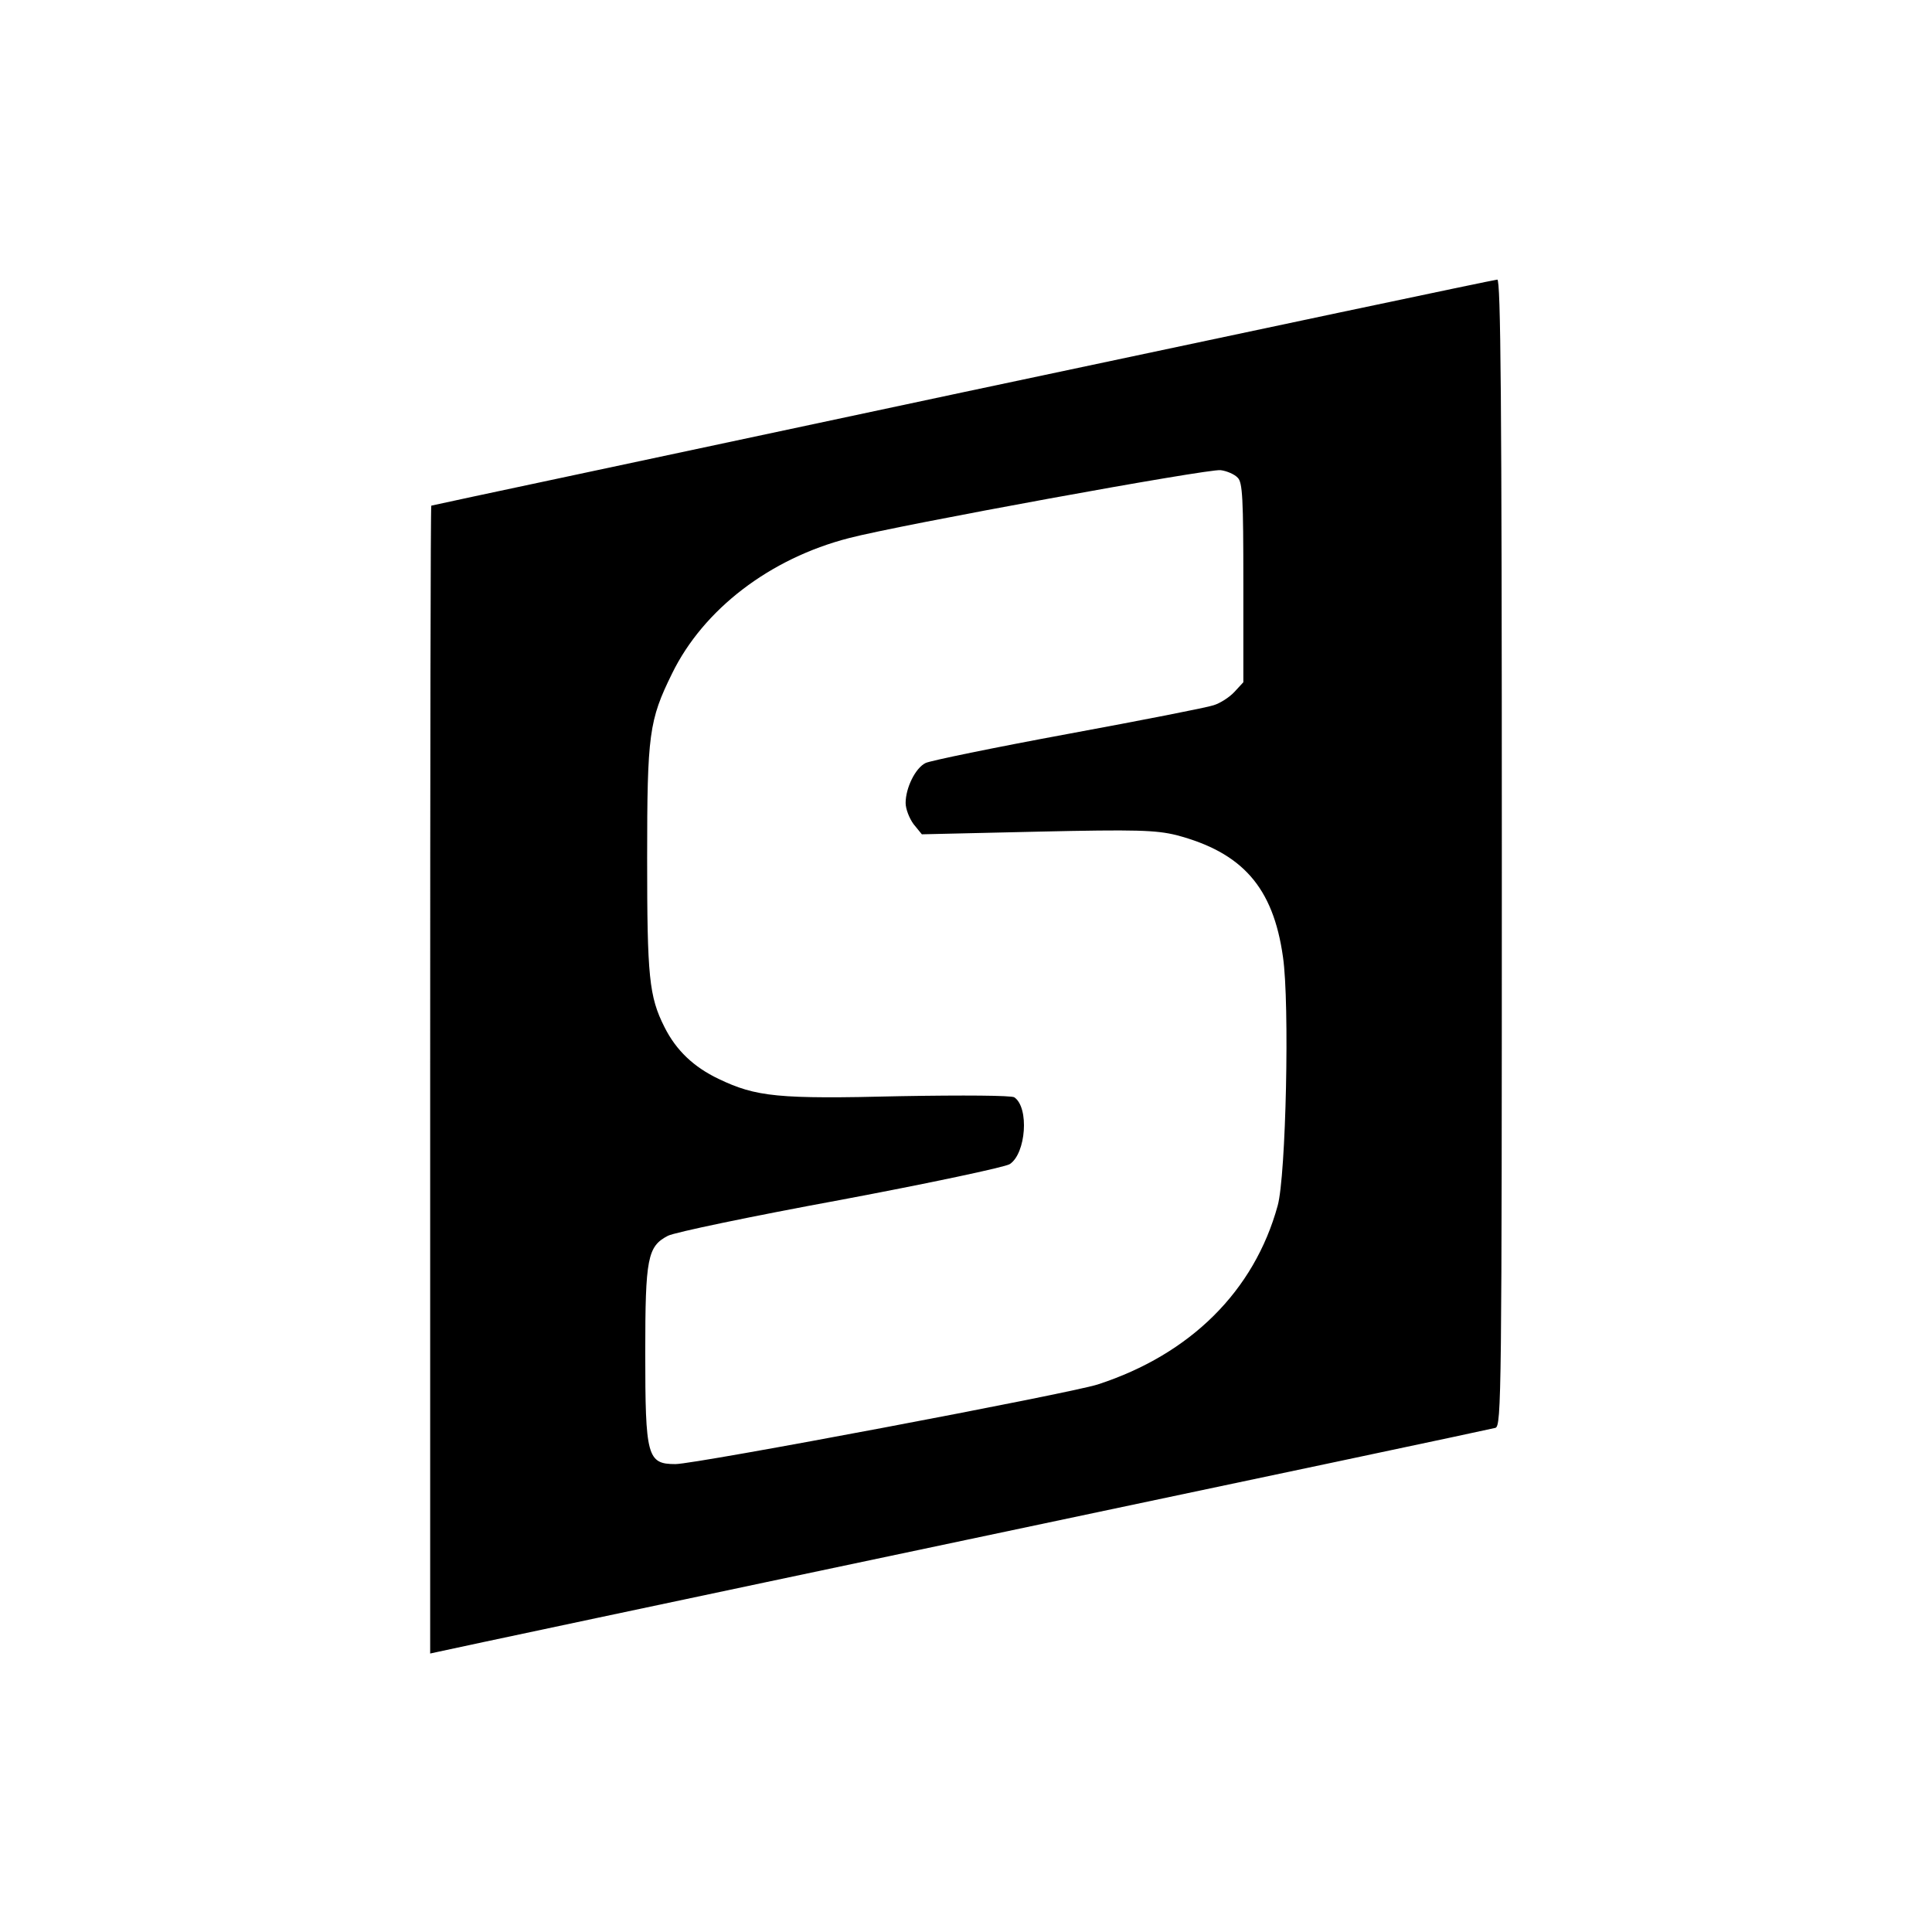
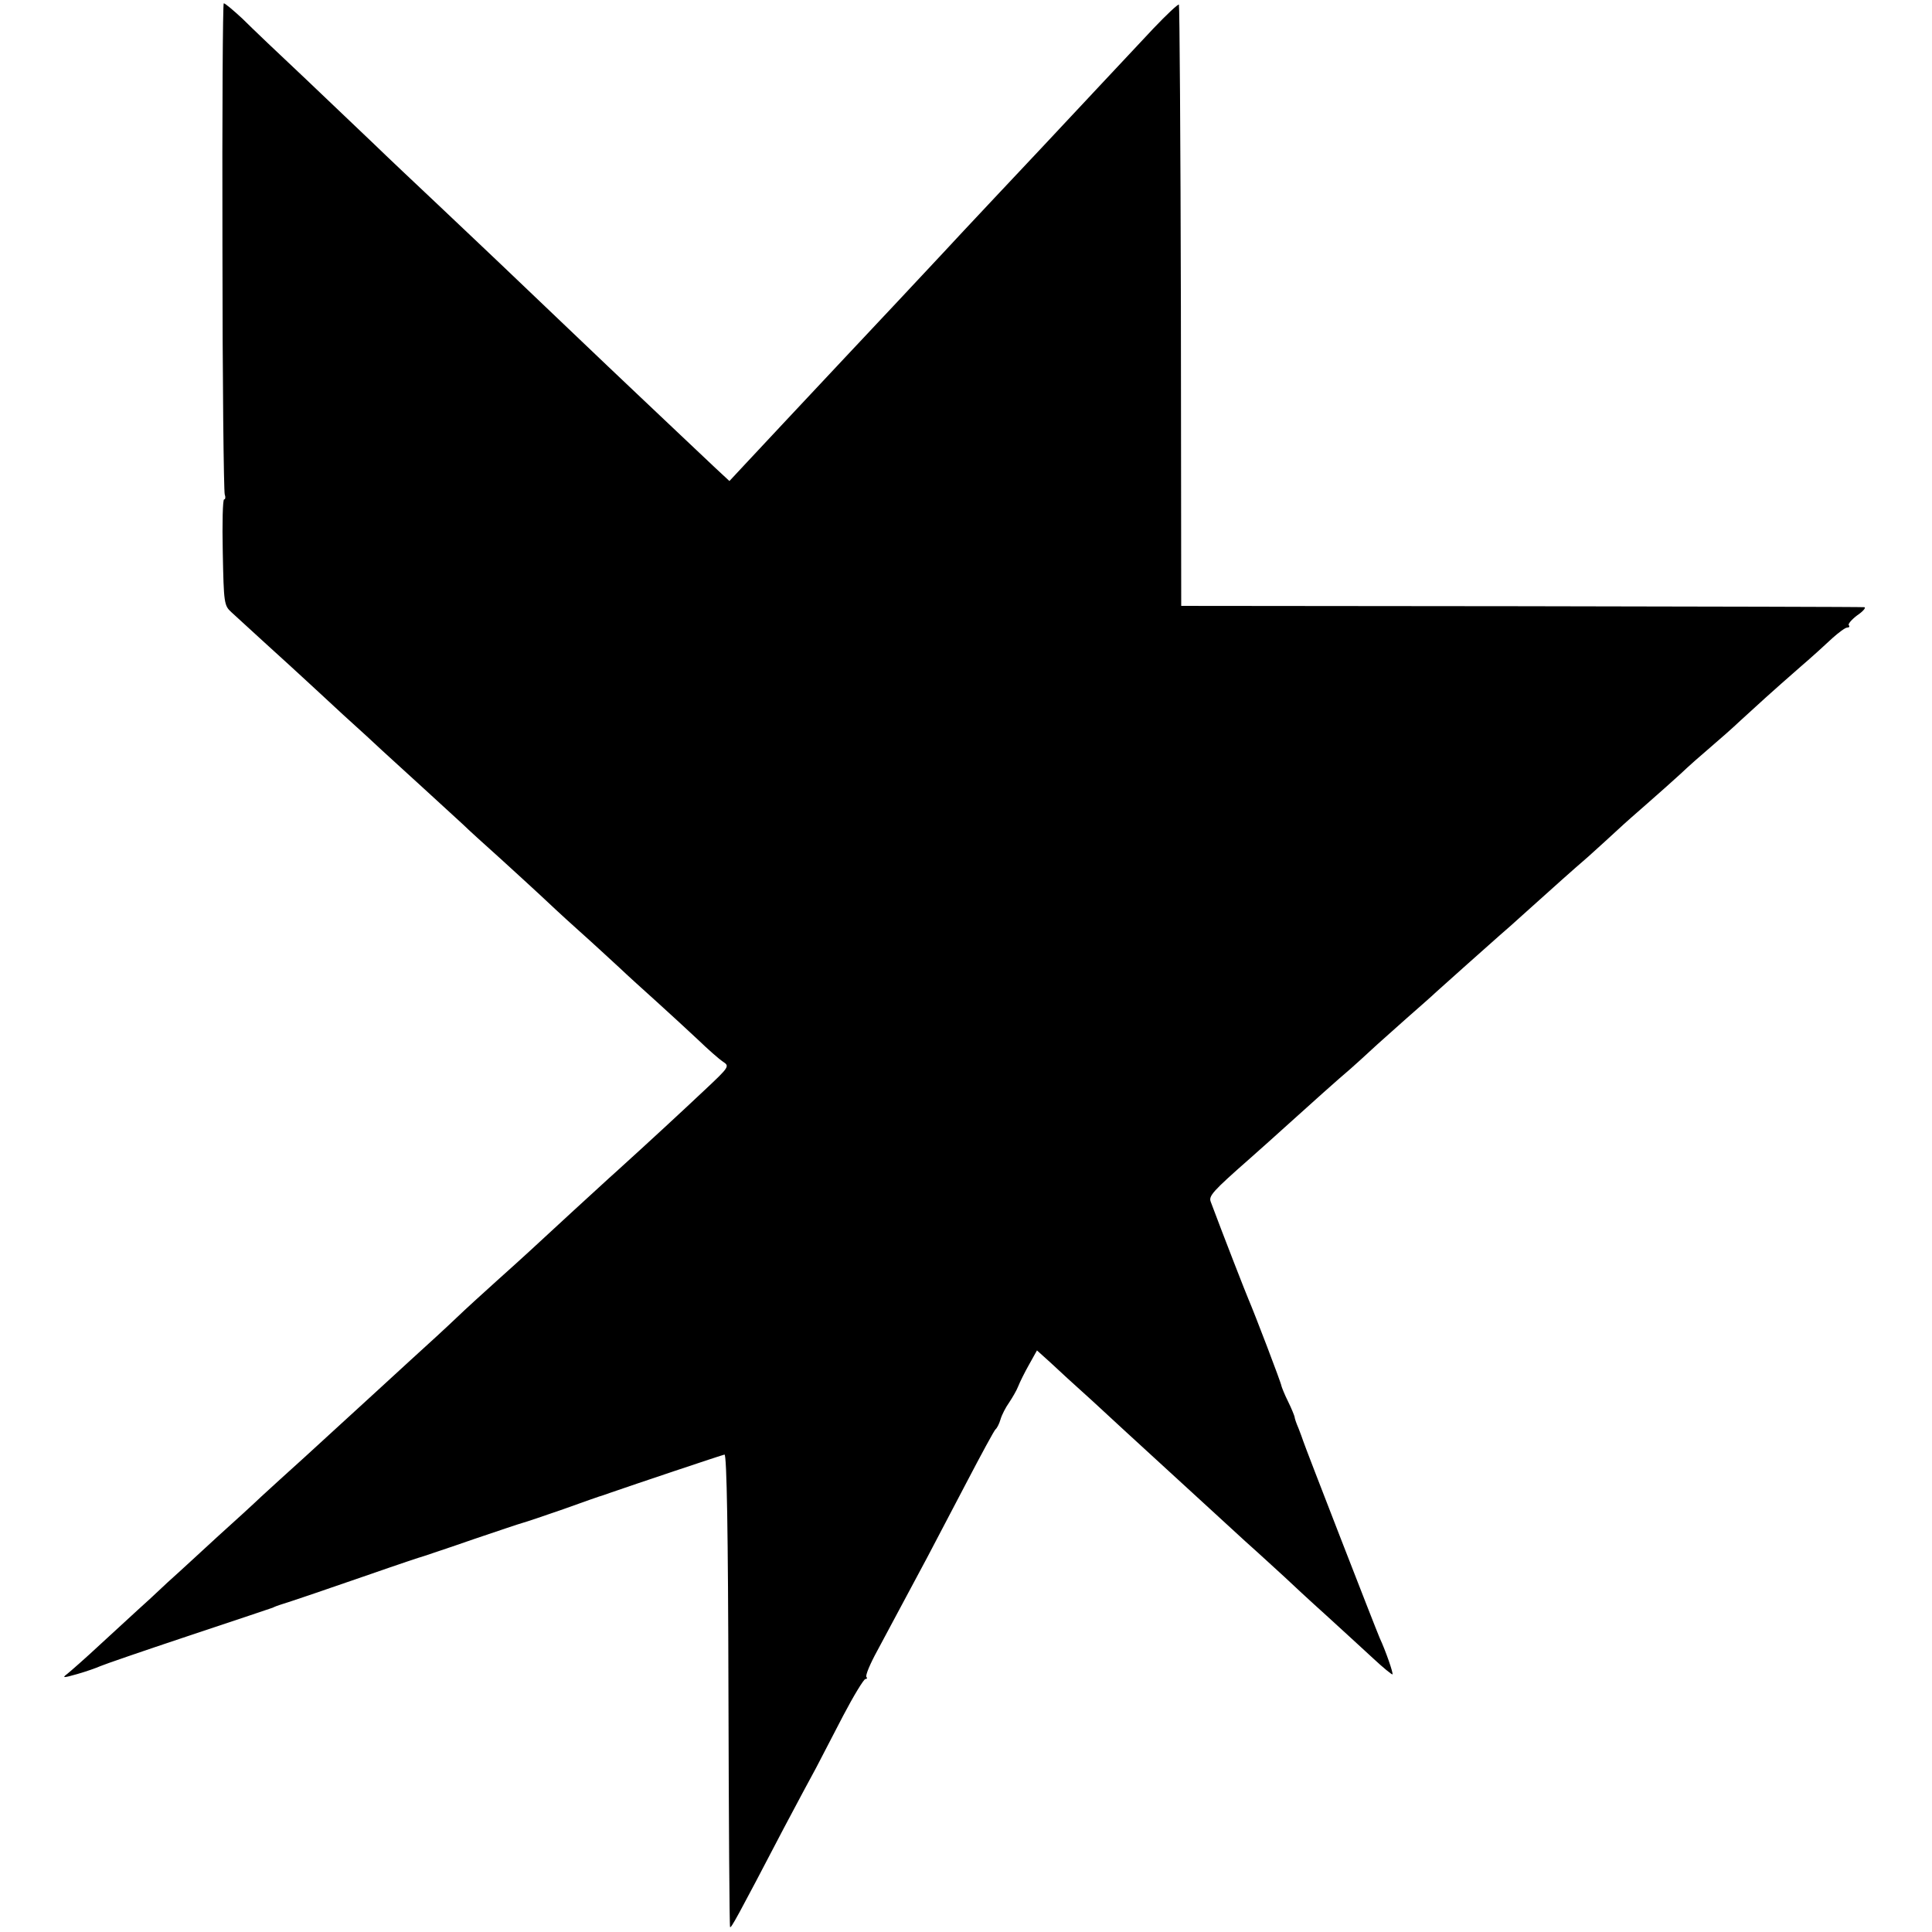
- <svg xmlns="http://www.w3.org/2000/svg" version="1.0" width="512pt" height="512pt" viewBox="0 0 512 512" preserveAspectRatio="xMidYMid meet">
-   <g transform="translate(0,512) scale(0.1,-0.1)" fill="#000000" stroke="none">
-     <path d="M2550 4080 c-773 -165 -1406 -299 -1407 -300 -2 0 -3 -684 -3 -1521 l0 -1521 23 5 c12 3 643 137 1402 297 759 160 1388 293 1398 296 16 5 17 86 17 1525 0 1209 -3 1519 -12 1518 -7 0 -645 -135 -1418 -299z m730 -226 c13 -12 15 -56 15 -279 l0 -263 -24 -26 c-13 -14 -38 -30 -55 -35 -17 -6 -191 -40 -386 -76 -195 -36 -365 -71 -377 -77 -27 -13 -53 -66 -53 -106 0 -16 10 -41 21 -56 l22 -27 306 7 c265 6 314 4 368 -9 175 -46 257 -138 283 -323 18 -123 8 -580 -14 -659 -62 -226 -231 -394 -477 -474 -75 -24 -1065 -211 -1119 -211 -75 0 -80 20 -80 296 0 250 6 281 60 309 17 9 223 52 457 95 234 44 437 87 449 95 43 28 52 150 12 177 -7 5 -134 6 -303 3 -323 -8 -381 -2 -481 46 -65 31 -112 75 -143 137 -41 81 -46 134 -46 447 0 330 5 366 66 490 83 170 259 305 469 359 129 34 956 185 985 180 16 -2 37 -11 45 -20z" />
+ <svg xmlns="http://www.w3.org/2000/svg" version="1.0" width="588pt" height="588pt" viewBox="0 0 588 588" preserveAspectRatio="xMidYMid meet">
+   <g transform="translate(0,588) scale(0.1,-0.1)" fill="#000000" stroke="none">
+     <path d="M677 5130 c0 -408 4 -747 7 -755 3 -8 2 -15 -2 -15 -4 0 -6 -72 -4 -161 3 -154 4 -162 26 -182 13 -12 61 -56 106 -97 45 -41 97 -88 115 -105 18 -16 71 -66 119 -110 49 -44 102 -93 120 -110 18 -16 74 -68 126 -115 51 -47 105 -96 120 -110 14 -14 66 -61 115 -105 48 -44 102 -93 120 -110 17 -16 68 -64 114 -105 46 -41 102 -93 126 -115 23 -22 75 -69 115 -105 40 -36 96 -88 125 -115 29 -28 63 -58 75 -66 21 -14 21 -15 -58 -89 -68 -64 -164 -153 -270 -249 -15 -13 -72 -66 -127 -116 -131 -121 -147 -136 -234 -214 -40 -36 -95 -86 -121 -111 -26 -25 -89 -83 -141 -130 -51 -47 -100 -92 -109 -100 -63 -58 -138 -126 -213 -195 -49 -44 -108 -98 -132 -120 -23 -22 -82 -76 -131 -120 -48 -44 -117 -108 -154 -141 -36 -34 -77 -72 -92 -85 -14 -13 -64 -59 -111 -102 -46 -43 -93 -84 -103 -92 -16 -12 -11 -12 31 0 28 8 59 19 70 24 11 5 130 46 265 91 135 45 252 84 260 87 8 4 17 7 20 8 27 8 162 54 280 95 80 28 152 52 160 54 8 3 76 25 150 51 74 25 142 48 150 50 8 2 65 21 125 42 61 22 115 41 120 42 6 2 15 5 20 7 75 26 343 116 350 117 7 1 11 -244 12 -717 1 -395 3 -720 5 -721 3 -4 20 26 163 300 41 77 85 160 99 185 13 25 50 96 82 158 32 61 63 112 68 112 5 0 6 3 3 6 -4 4 11 40 33 80 37 69 59 110 152 284 19 36 72 137 118 225 46 88 86 162 90 165 4 3 11 16 15 30 4 14 16 37 26 51 10 15 23 37 28 50 5 13 20 43 33 66 l24 43 40 -36 c21 -20 79 -73 128 -117 97 -90 101 -93 236 -217 51 -47 105 -96 120 -110 15 -14 64 -59 109 -100 46 -41 100 -91 121 -110 20 -19 77 -72 126 -116 49 -45 114 -104 144 -132 30 -28 56 -49 58 -48 3 3 -20 70 -39 111 -11 25 -229 586 -233 600 -2 6 -8 23 -14 38 -7 16 -12 31 -12 35 -1 4 -9 25 -20 47 -11 22 -19 43 -20 47 0 7 -83 224 -100 263 -7 16 -75 190 -115 297 -7 18 4 31 120 133 37 33 80 71 95 85 83 75 179 161 209 186 18 16 48 43 65 59 18 17 66 59 106 95 41 36 82 72 90 80 23 21 169 151 194 173 12 10 48 42 81 72 107 96 129 116 189 168 32 29 73 66 90 82 18 17 59 53 90 80 32 28 77 68 101 90 23 22 65 59 91 81 27 23 68 59 90 80 49 45 96 88 183 164 35 30 79 70 98 88 19 17 39 32 45 32 6 0 8 3 5 7 -4 3 8 17 25 30 18 12 28 24 22 25 -5 1 -475 2 -1044 3 l-1035 1 -1 912 c-1 503 -4 915 -6 918 -3 2 -38 -31 -78 -73 -66 -70 -277 -296 -340 -363 -14 -15 -77 -82 -142 -151 -64 -68 -135 -144 -158 -169 -37 -40 -235 -251 -300 -320 -115 -123 -275 -293 -309 -330 l-41 -44 -42 39 c-23 22 -72 68 -108 102 -36 34 -94 89 -130 123 -86 81 -335 319 -417 397 -36 34 -121 115 -190 180 -69 65 -156 147 -193 183 -38 36 -132 126 -210 200 -79 74 -165 156 -192 183 -28 26 -53 47 -57 47 -3 0 -5 -333 -4 -740z" />
  </g>
</svg>
